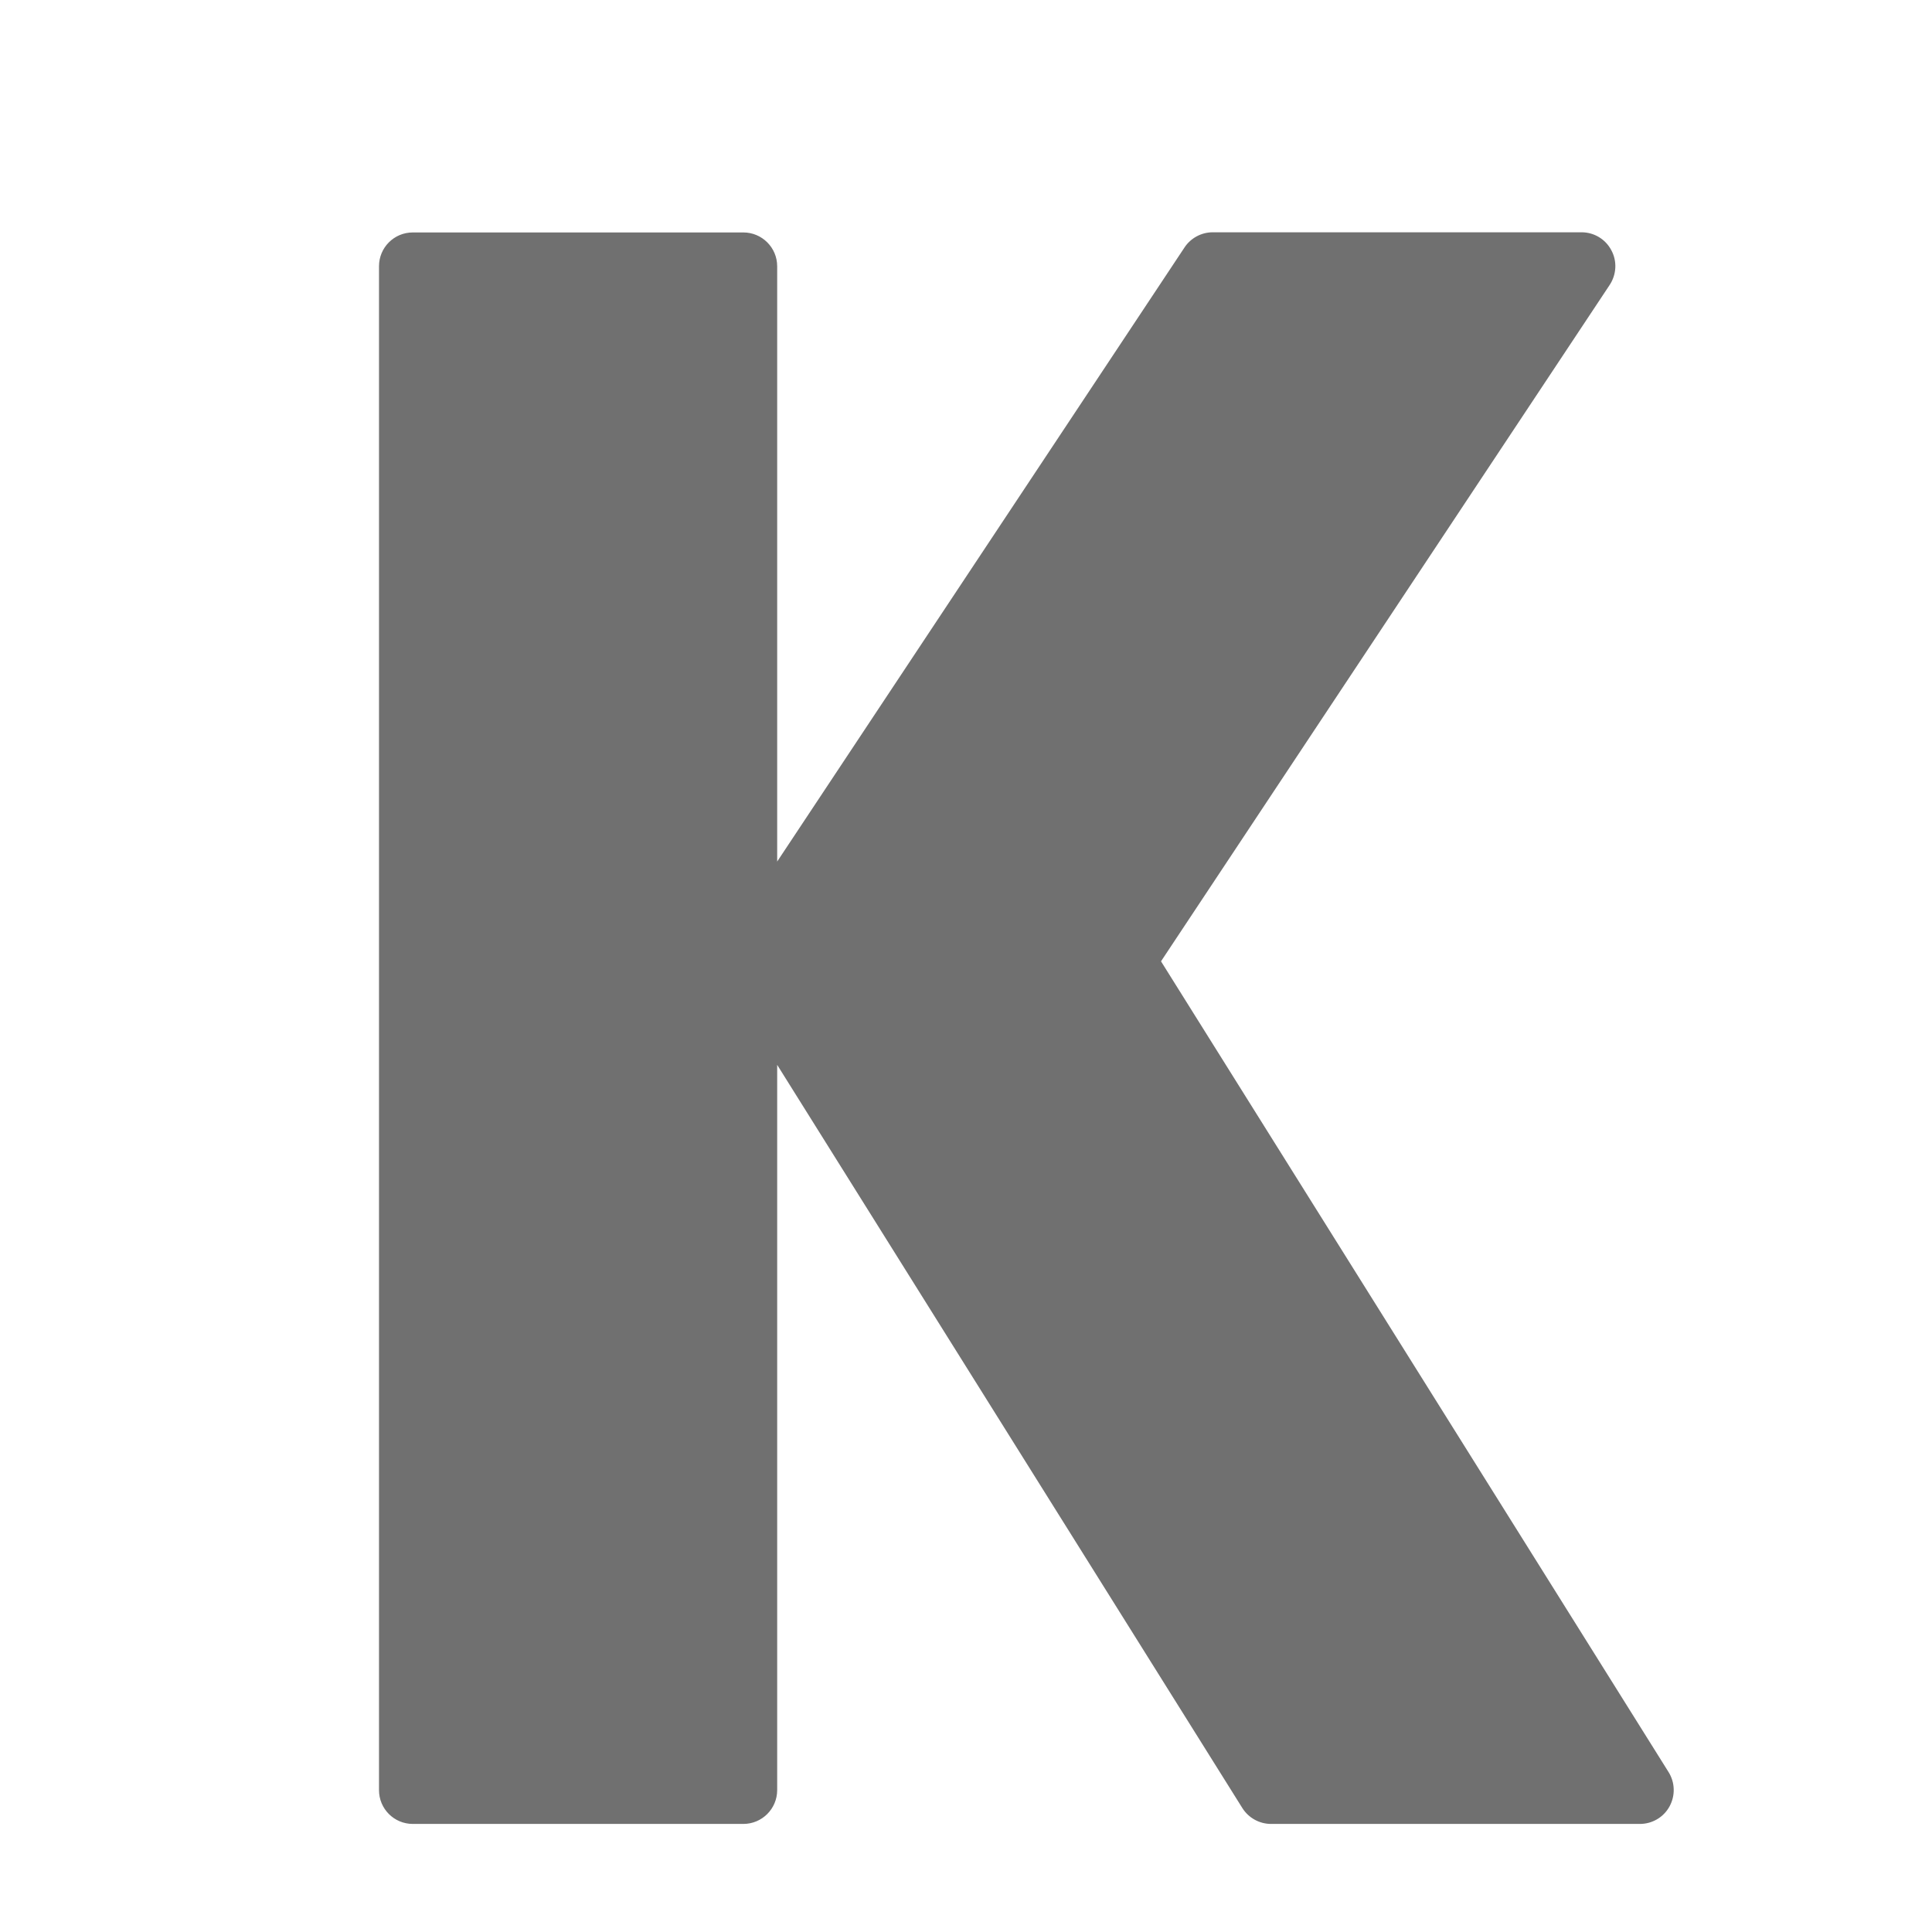
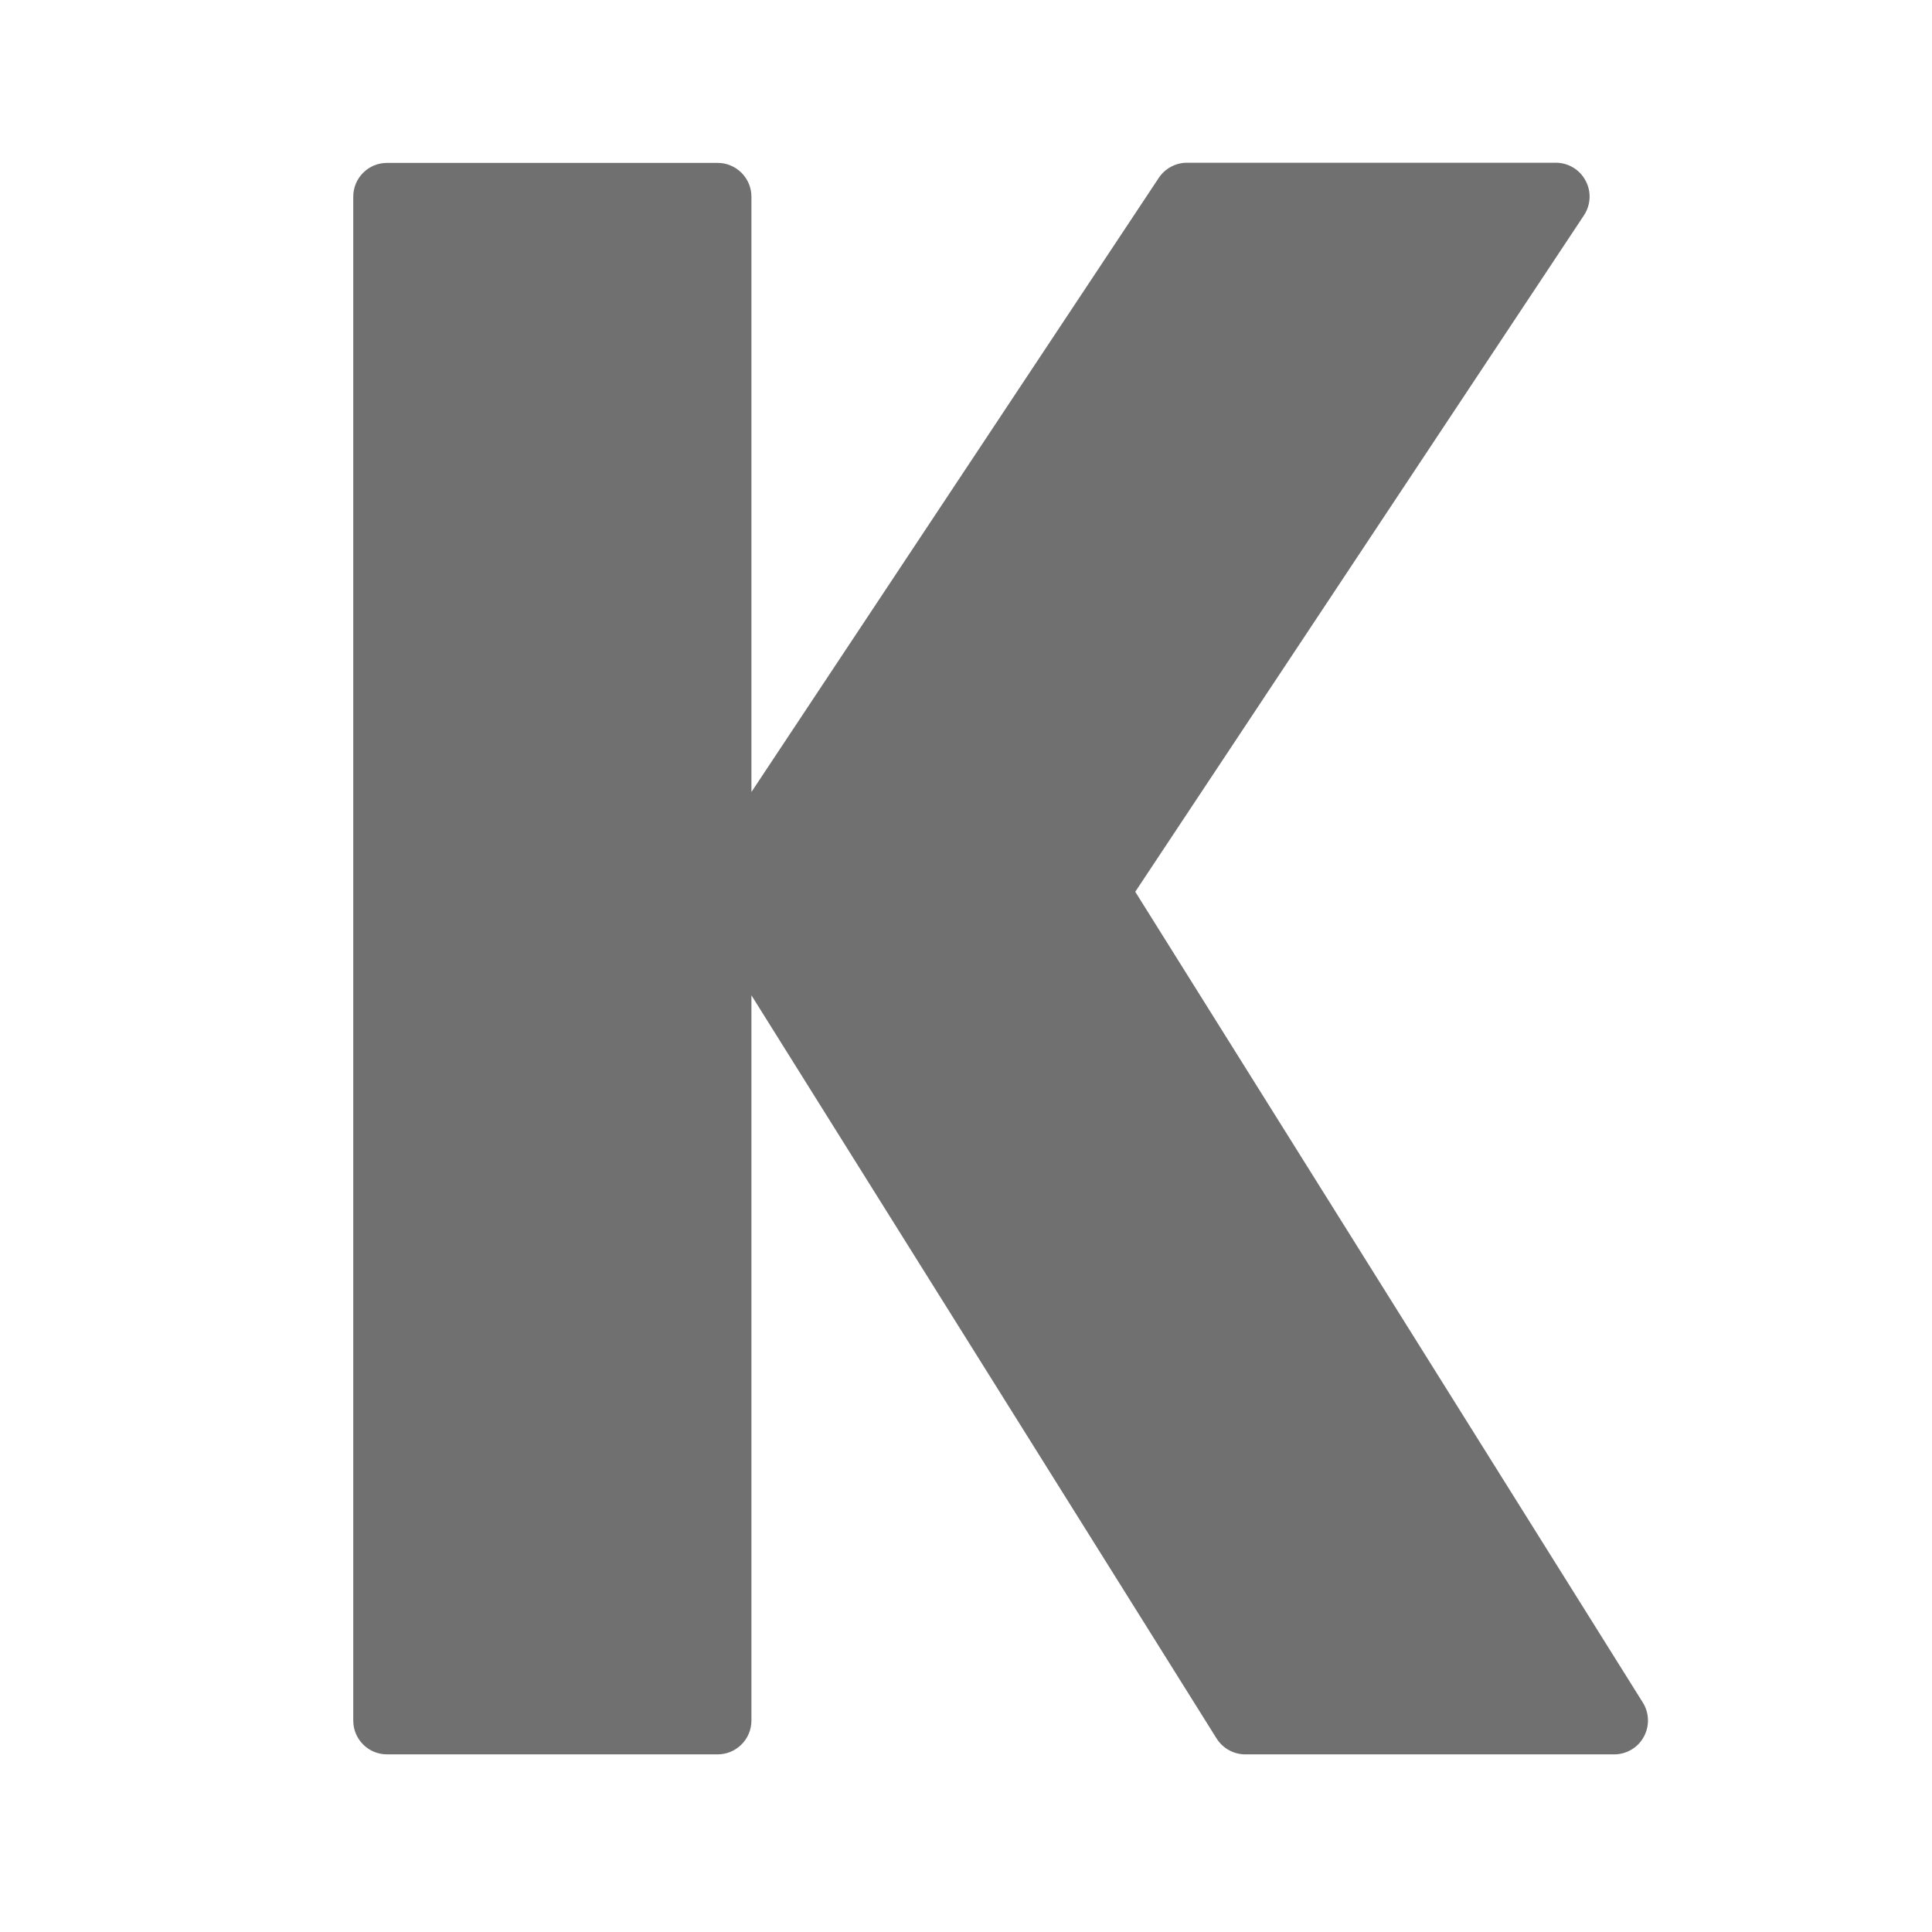
- <svg xmlns="http://www.w3.org/2000/svg" width="800px" height="800px" viewBox="0 0 128 128" aria-hidden="true" role="img" class="iconify iconify--noto" preserveAspectRatio="xMidYMid meet" fill="#000000">
-   <g id="SVGRepo_bgCarrier" stroke-width="0" />
-   <g id="SVGRepo_tracerCarrier" stroke-linecap="round" stroke-linejoin="round" />
-   <g id="SVGRepo_iconCarrier">
-     <path d="M110.55 117.41L76.92 63.69l29.73-44.82c.45-.69.5-1.57.1-2.3a2.222 2.222 0 0 0-1.97-1.18H80.34c-.74 0-1.45.38-1.86 1L51.49 57.08V17.64c0-1.24-1.01-2.24-2.24-2.24h-21.9c-1.24 0-2.24 1-2.24 2.24V118.6c0 1.24 1 2.24 2.24 2.24h21.9c1.23 0 2.24-1 2.24-2.24V70.55l30.82 49.24c.41.65 1.13 1.05 1.9 1.05h24.44c.81 0 1.57-.44 1.96-1.16c.39-.71.37-1.58-.06-2.27z" fill="#707070" />
+ <svg xmlns="http://www.w3.org/2000/svg" width="128" height="128" fill="#000000" preserveAspectRatio="xMidYMid meet" class="iconify iconify--noto" role="img" aria-hidden="true">
+   <g>
+     <g stroke-width="0" id="SVGRepo_bgCarrier" />
+     <g stroke-linejoin="round" stroke-linecap="round" id="SVGRepo_tracerCarrier" />
+     <g id="SVGRepo_iconCarrier">
+       <path id="svg_1" fill="#707070" d="m108.844,112.802l-33.63,-53.72l29.73,-44.82c0.45,-0.69 0.5,-1.57 0.1,-2.3a2.222,2.222 0 0 0 -1.97,-1.18l-24.44,0c-0.74,0 -1.45,0.38 -1.86,1l-26.99,40.69l0,-39.44c0,-1.24 -1.01,-2.24 -2.24,-2.24l-21.9,0c-1.24,0 -2.24,1 -2.24,2.24l0,100.96c0,1.24 1,2.24 2.24,2.24l21.9,0c1.23,0 2.24,-1 2.24,-2.24l0,-48.05l30.82,49.24c0.41,0.65 1.13,1.05 1.9,1.05l24.44,0c0.81,0 1.57,-0.44 1.96,-1.16c0.39,-0.71 0.37,-1.58 -0.06,-2.27z" />
+     </g>
  </g>
</svg>
